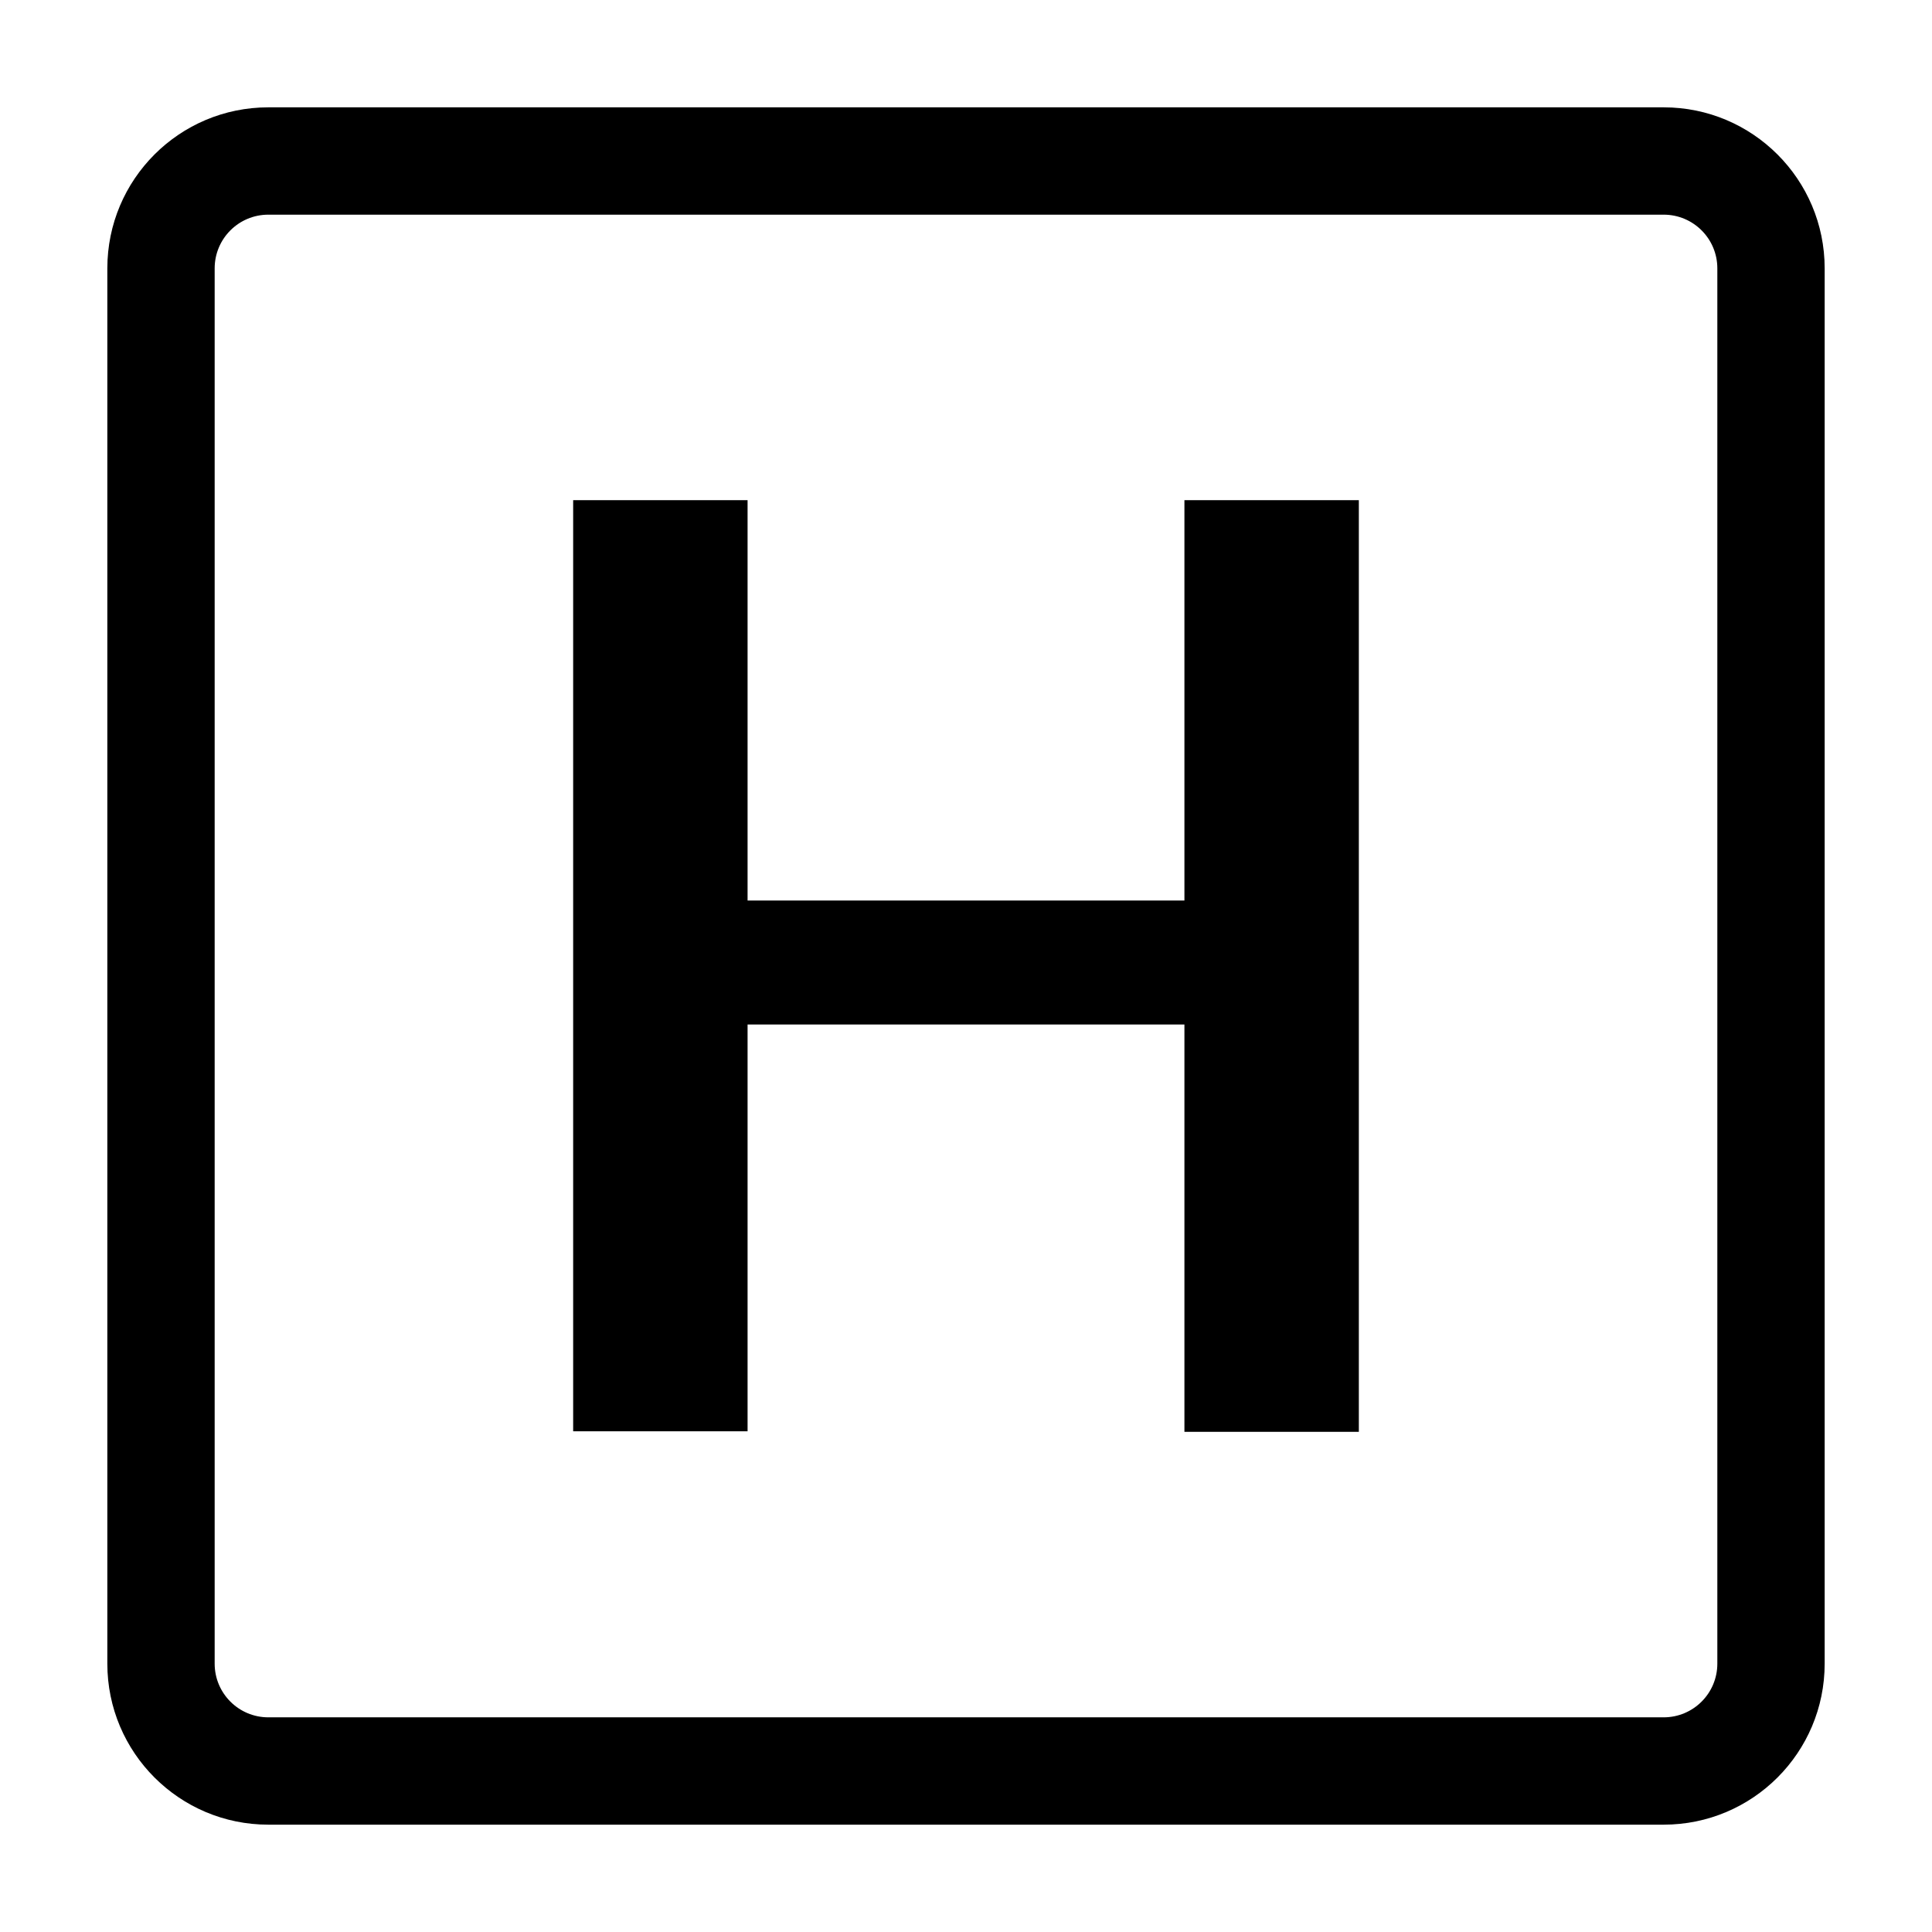
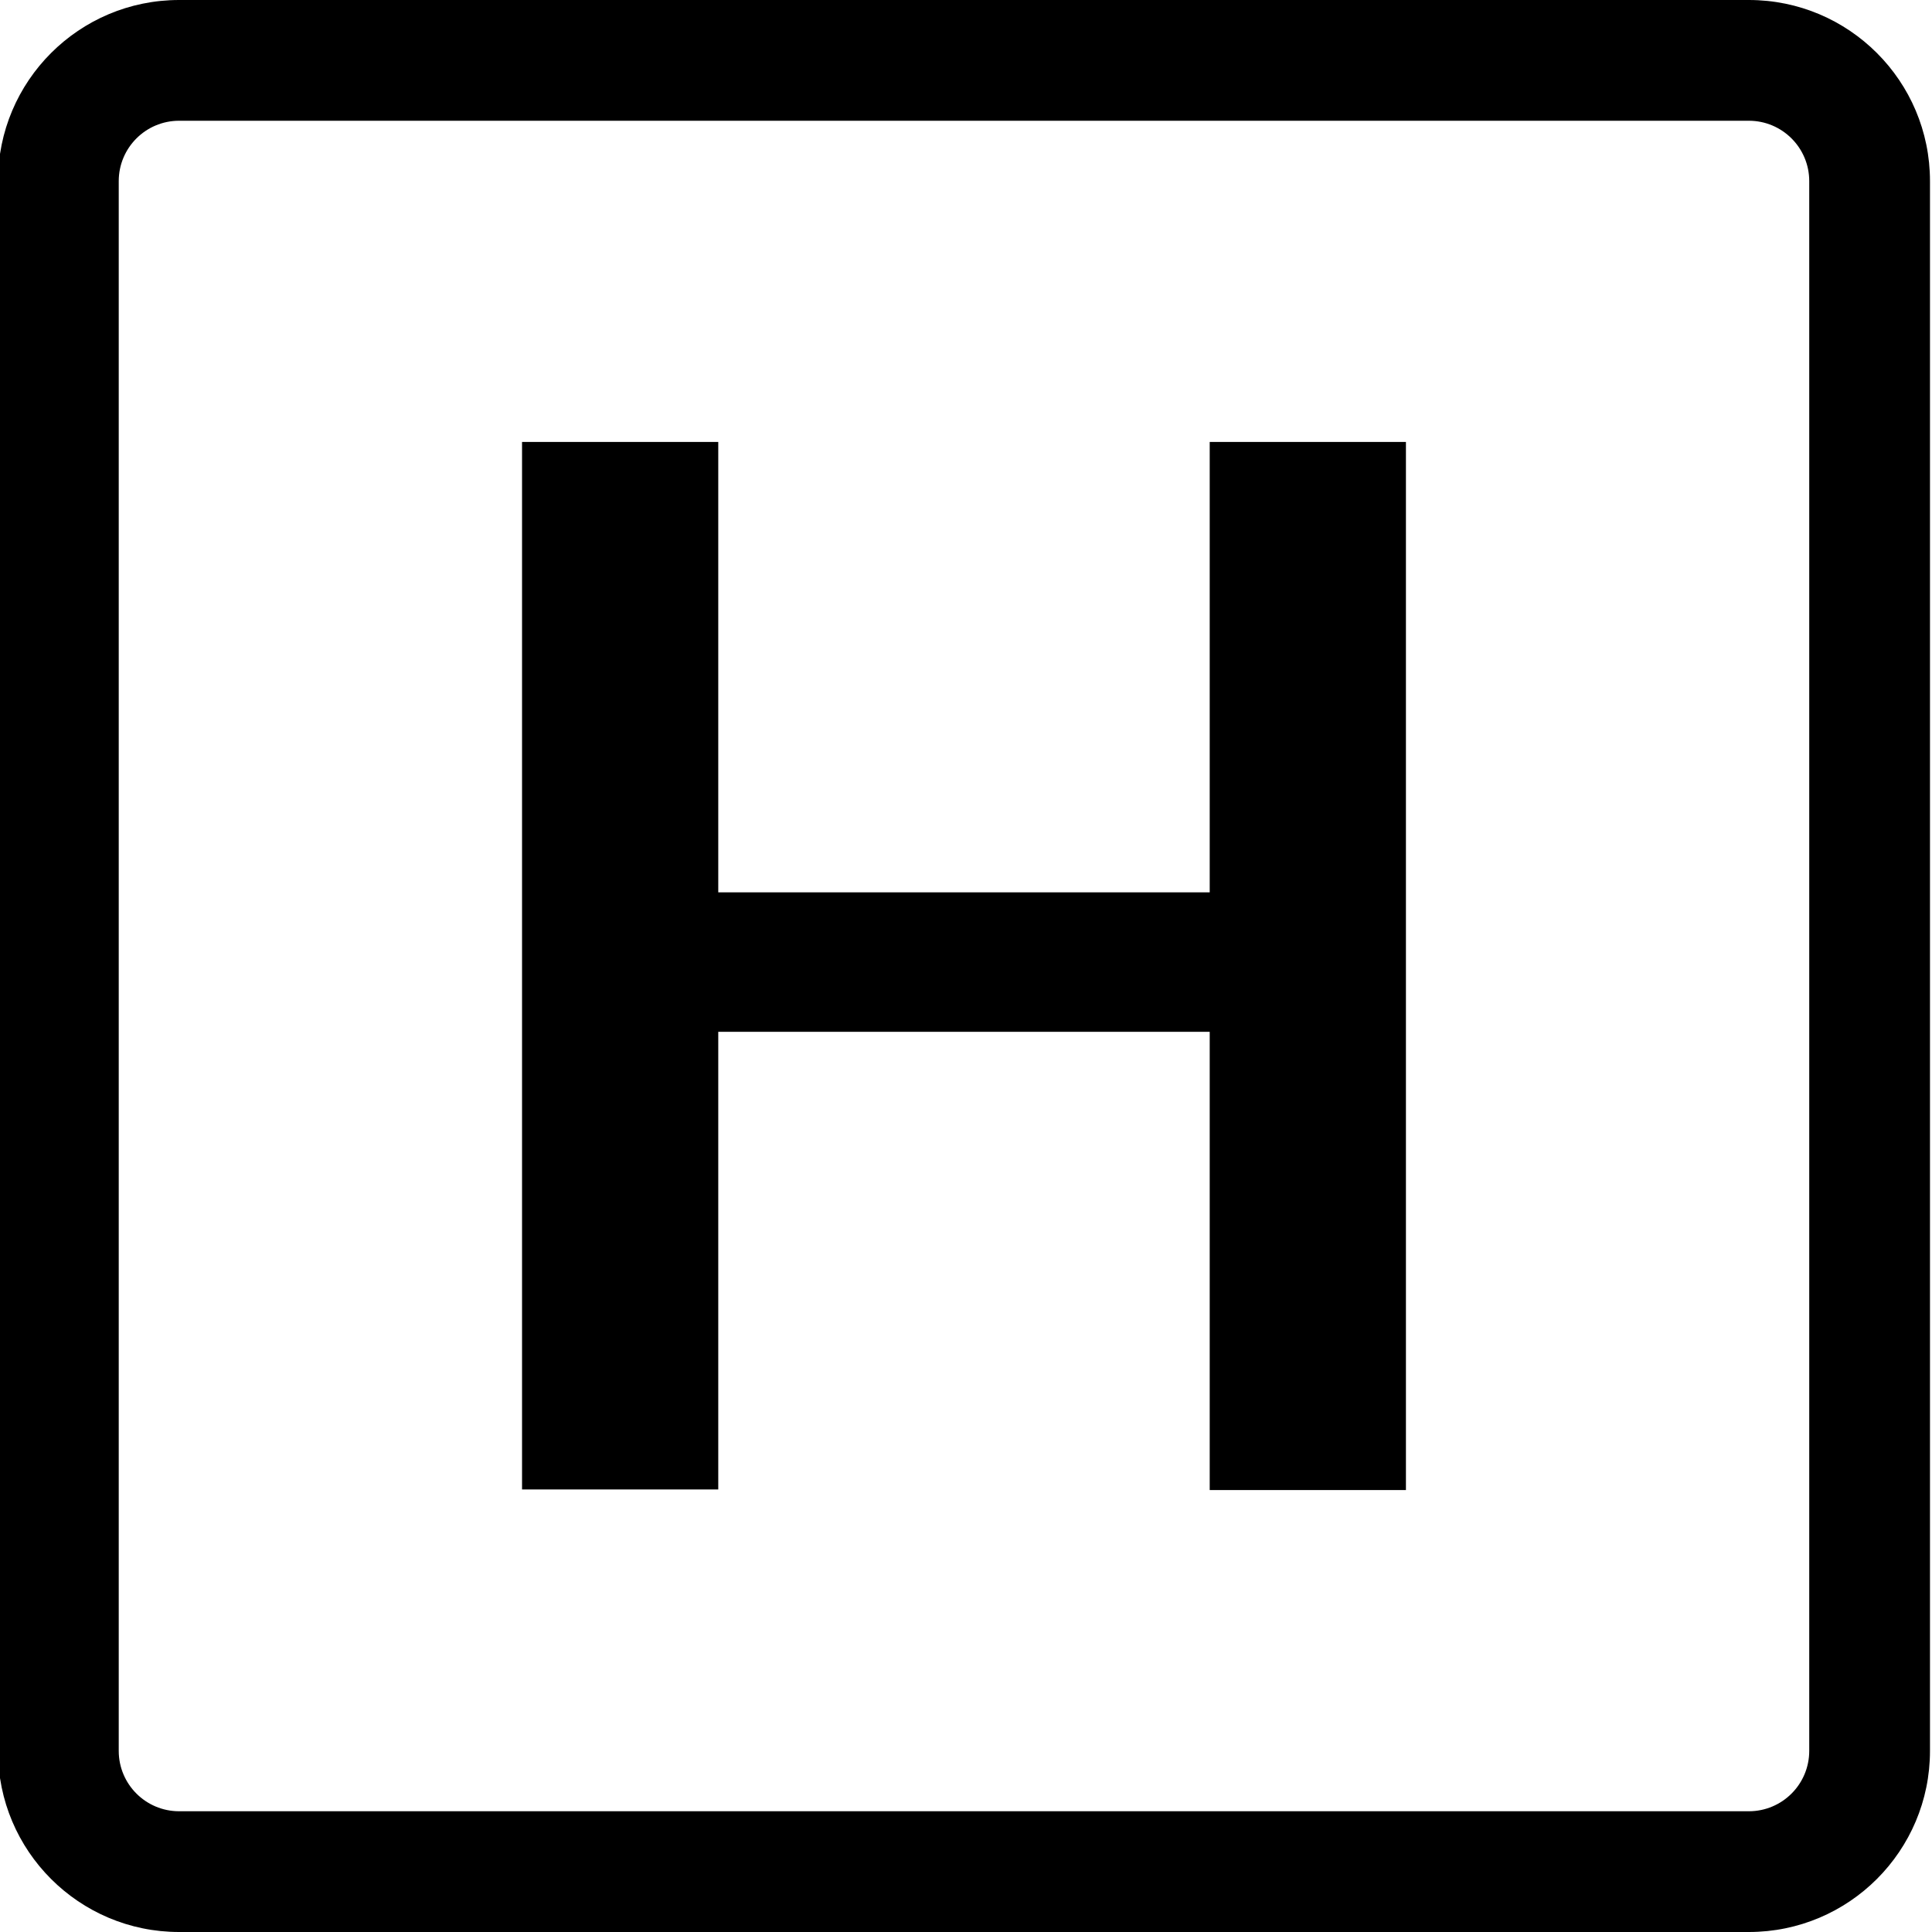
- <svg xmlns="http://www.w3.org/2000/svg" viewBox="0 0 36 36">
-   <g id="Layer_2" data-name="Layer 2">
-     <path d="M31,4a1,1,0,0,1,1,1V31a1,1,0,0,1-1,1H5a1,1,0,0,1-1-1V5A1,1,0,0,1,5,4H31m0-2H5A3,3,0,0,0,2,5V31a3,3,0,0,0,3,3H31a3,3,0,0,0,3-3V5a3,3,0,0,0-3-3Z" />
-     <path d="M25.32,26.68H22.07V19.09H13.93v7.58H10.68V9.32h3.25v7.46h8.14V9.32h3.25Z" />
+ <svg xmlns="http://www.w3.org/2000/svg" version="1.1" id="Calque_1" x="0px" y="0px" width="960px" height="960px" viewBox="0 0 960 960" enable-background="new 0 0 960 960" xml:space="preserve">
+   <g id="Layer_2">
+     <path d="M869,60c16.568,0,30,13.432,30,30v780c0,16.568-13.432,30-30,30H89c-16.568,0-30-13.432-30-30V90c0-16.568,13.432-30,30-30   H869 M869,0H89C39.295,0-1,40.294-1,90v780c0,49.705,40.295,90,90,90h780c49.705,0,90-40.295,90-90V90C959,40.294,918.705,0,869,0z   " />
+     <path d="M698.6,740.4h-97.5V512.7H356.9V740.1h-97.5V219.6h97.5v223.8H601.1V219.6h97.5V740.4z" />
  </g>
</svg>
